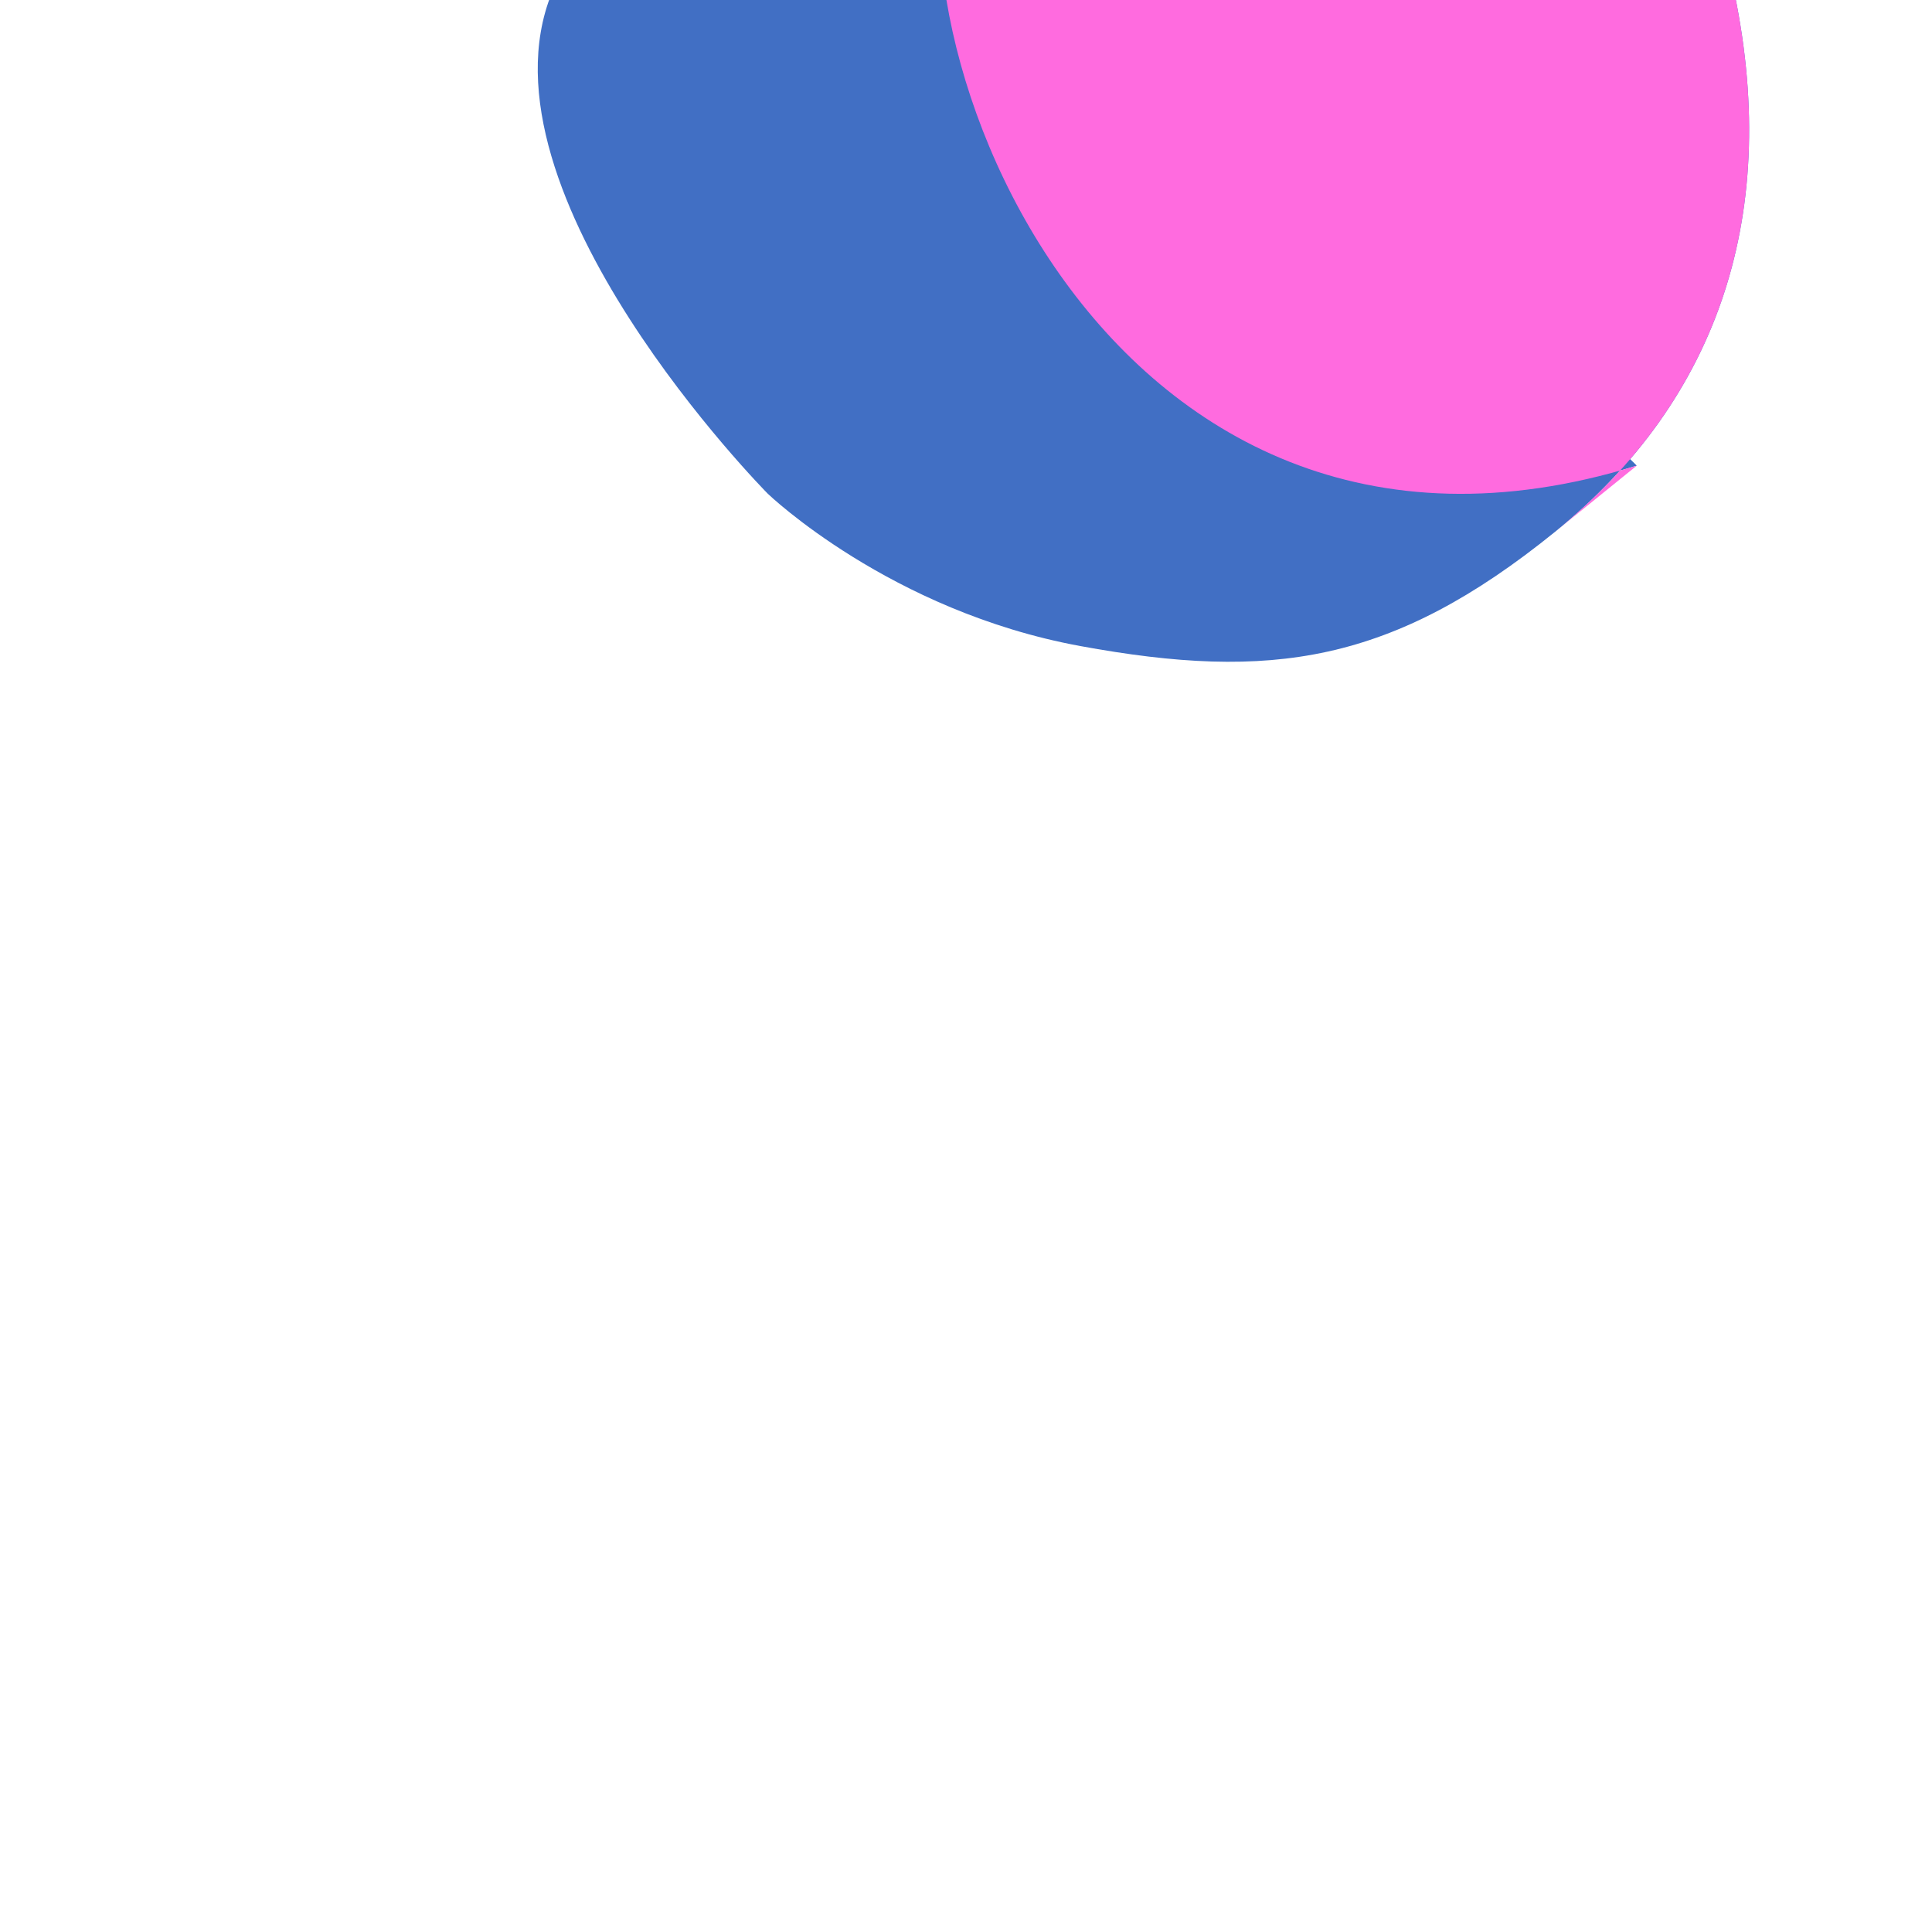
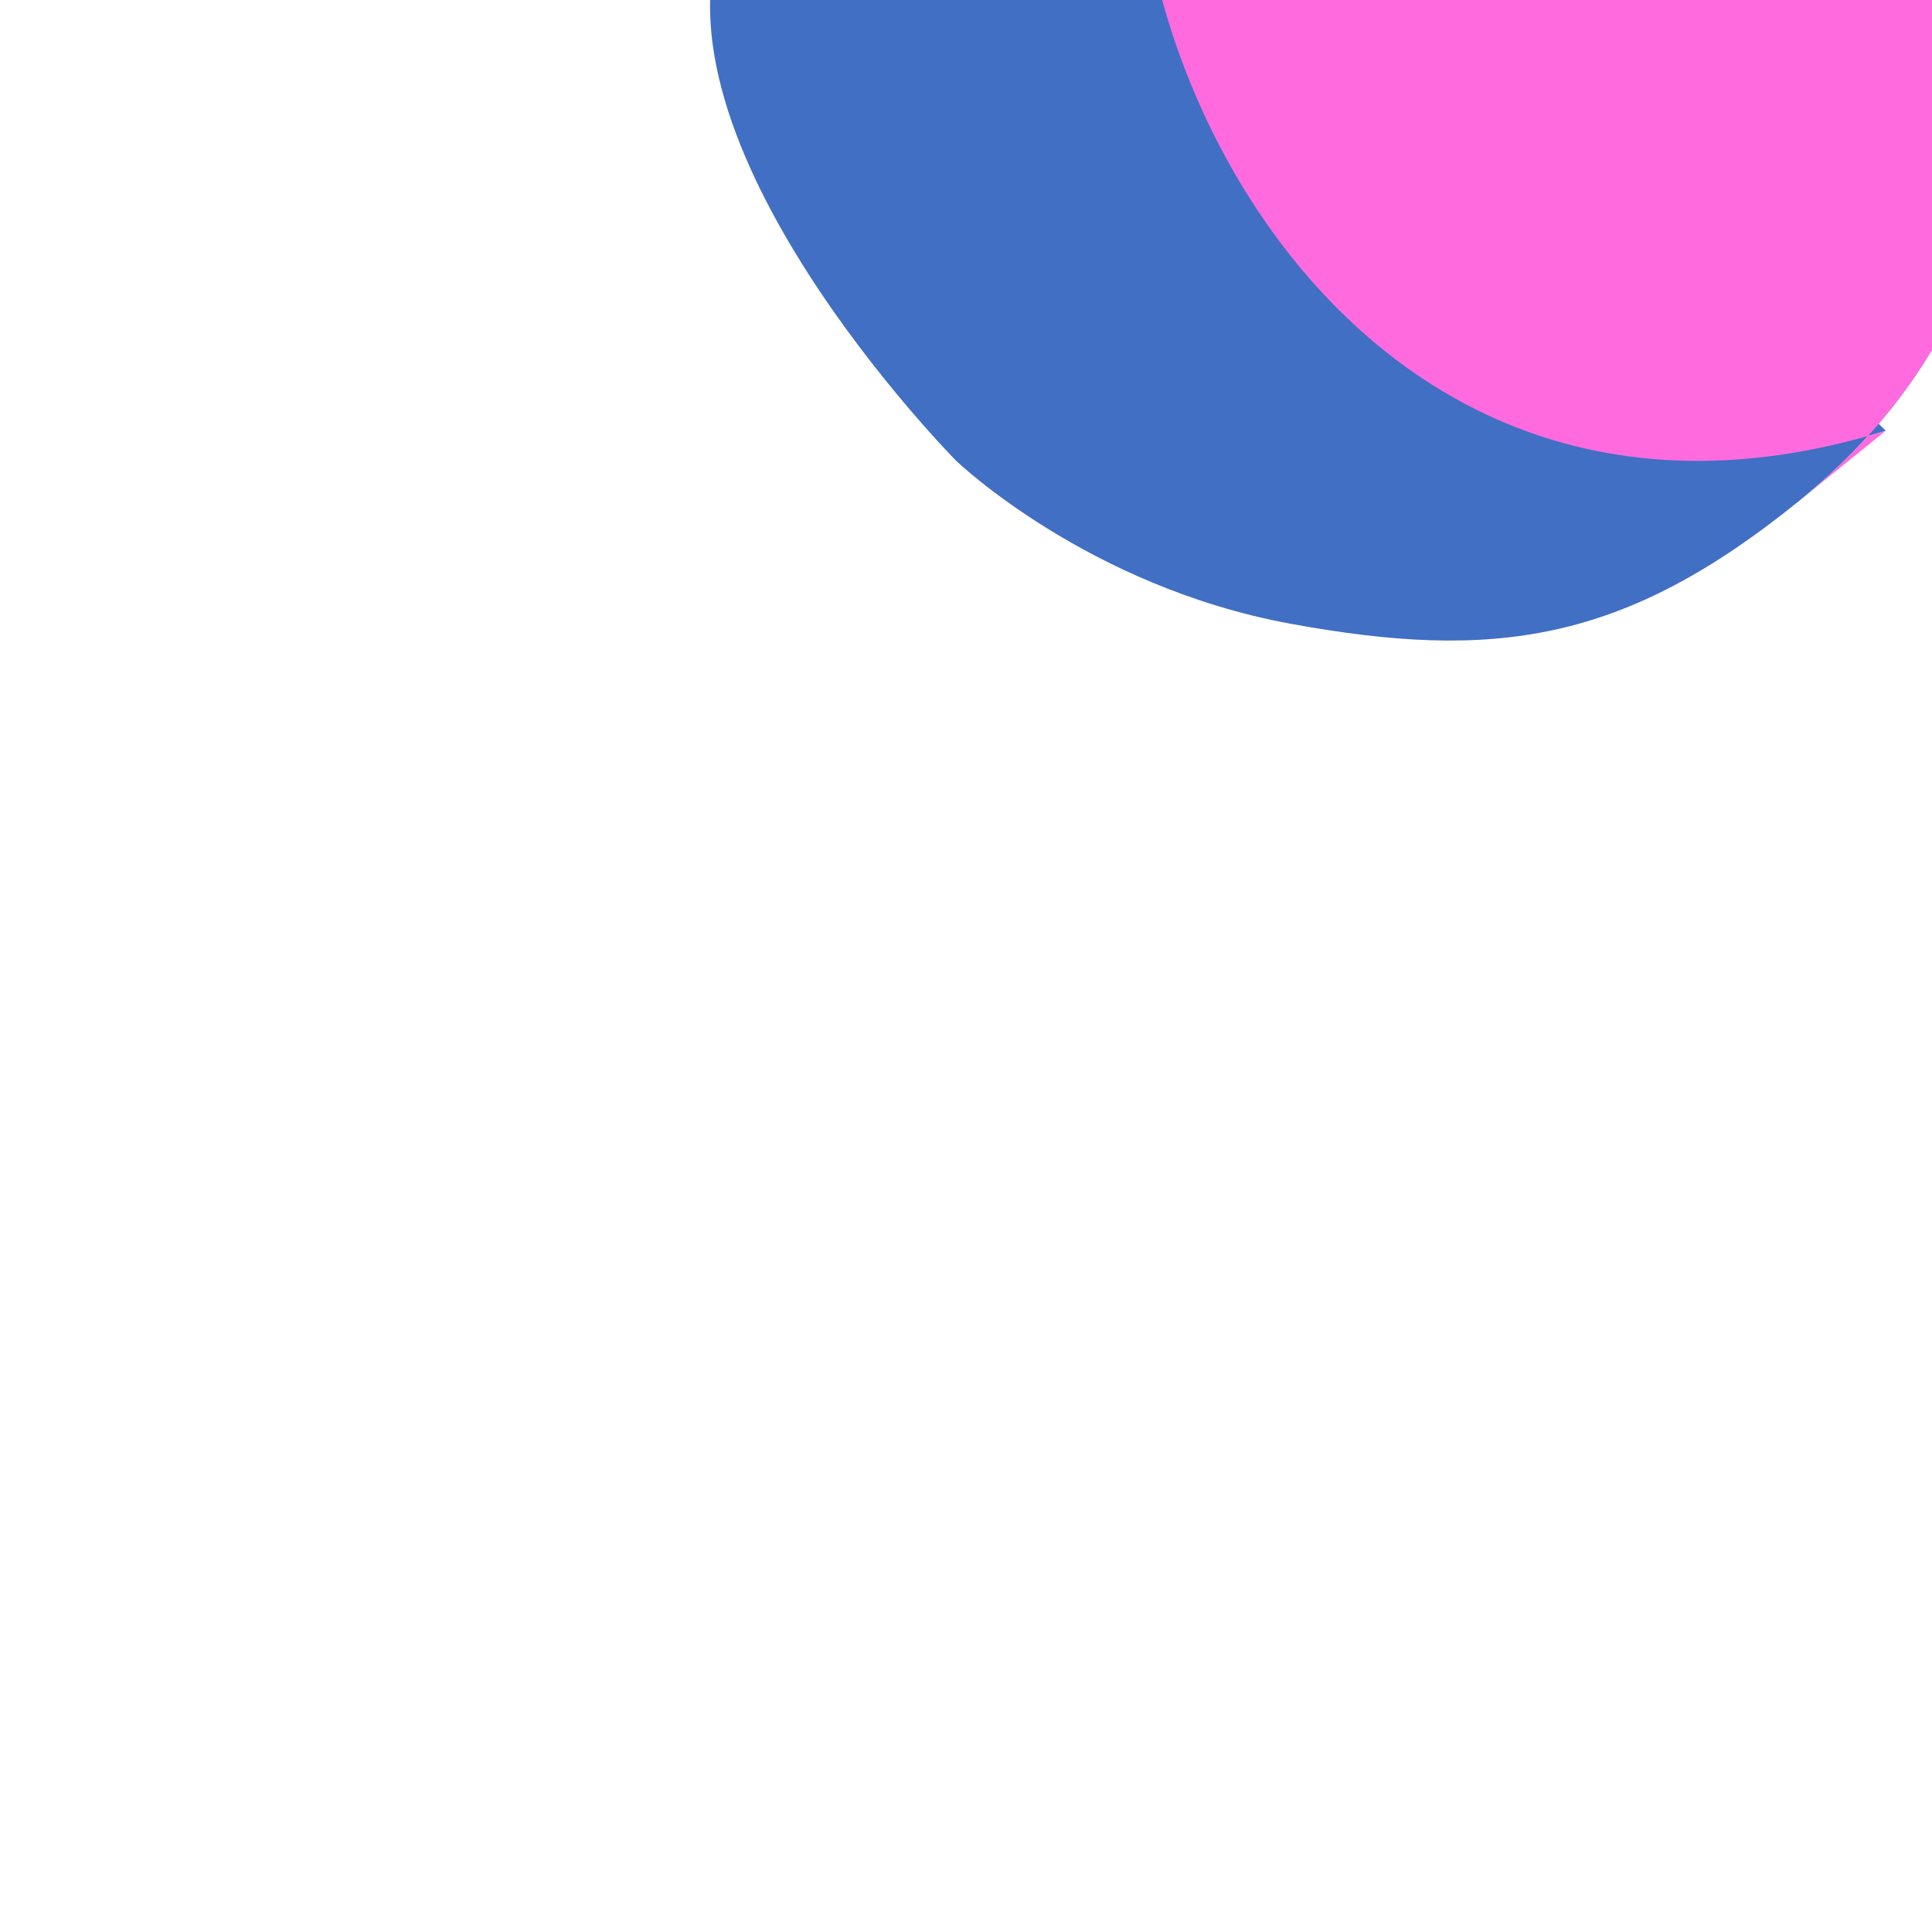
- <svg xmlns="http://www.w3.org/2000/svg" version="1.1" width="100" height="100" viewBox="12 5 92 85">
+ <svg xmlns="http://www.w3.org/2000/svg" version="1.1" width="100" height="100" viewBox="6 5 86 85">
  <path d="M 55 75 C 30 65, 40 35, 50 30 S 75 27, 78 35 S 78 50, 73 60 S 60 75, 50 75 S 35 72, 29 65 S 22 50, 22 50 S 20 30, 29 25 S 45 25, 50 30" transform="rotate(-39)" transform-origin="center" stroke="transparent" fill="transparent" />
  <path d="M 55 75 C 30 65, 40 35, 50 30 S 75 27, 78 35 S 78 50, 73 60 S 60 75, 50 75 S 35 72, 29 65 S 22 50, 22 50 S 20 30, 29 25 S 45 25, 50 30" transform="rotate(-39)" transform-origin="center" stroke="transparent" fill="#416fc4" />
  <path d="M 55 75 C 30 65, 40 35, 50 30 S 75 27, 78 35 S 78 50, 73 60 S 60 75, 50 75" transform="rotate(-39)" transform-origin="center" stroke="transparent" fill="#ff6bdf" />
</svg>
